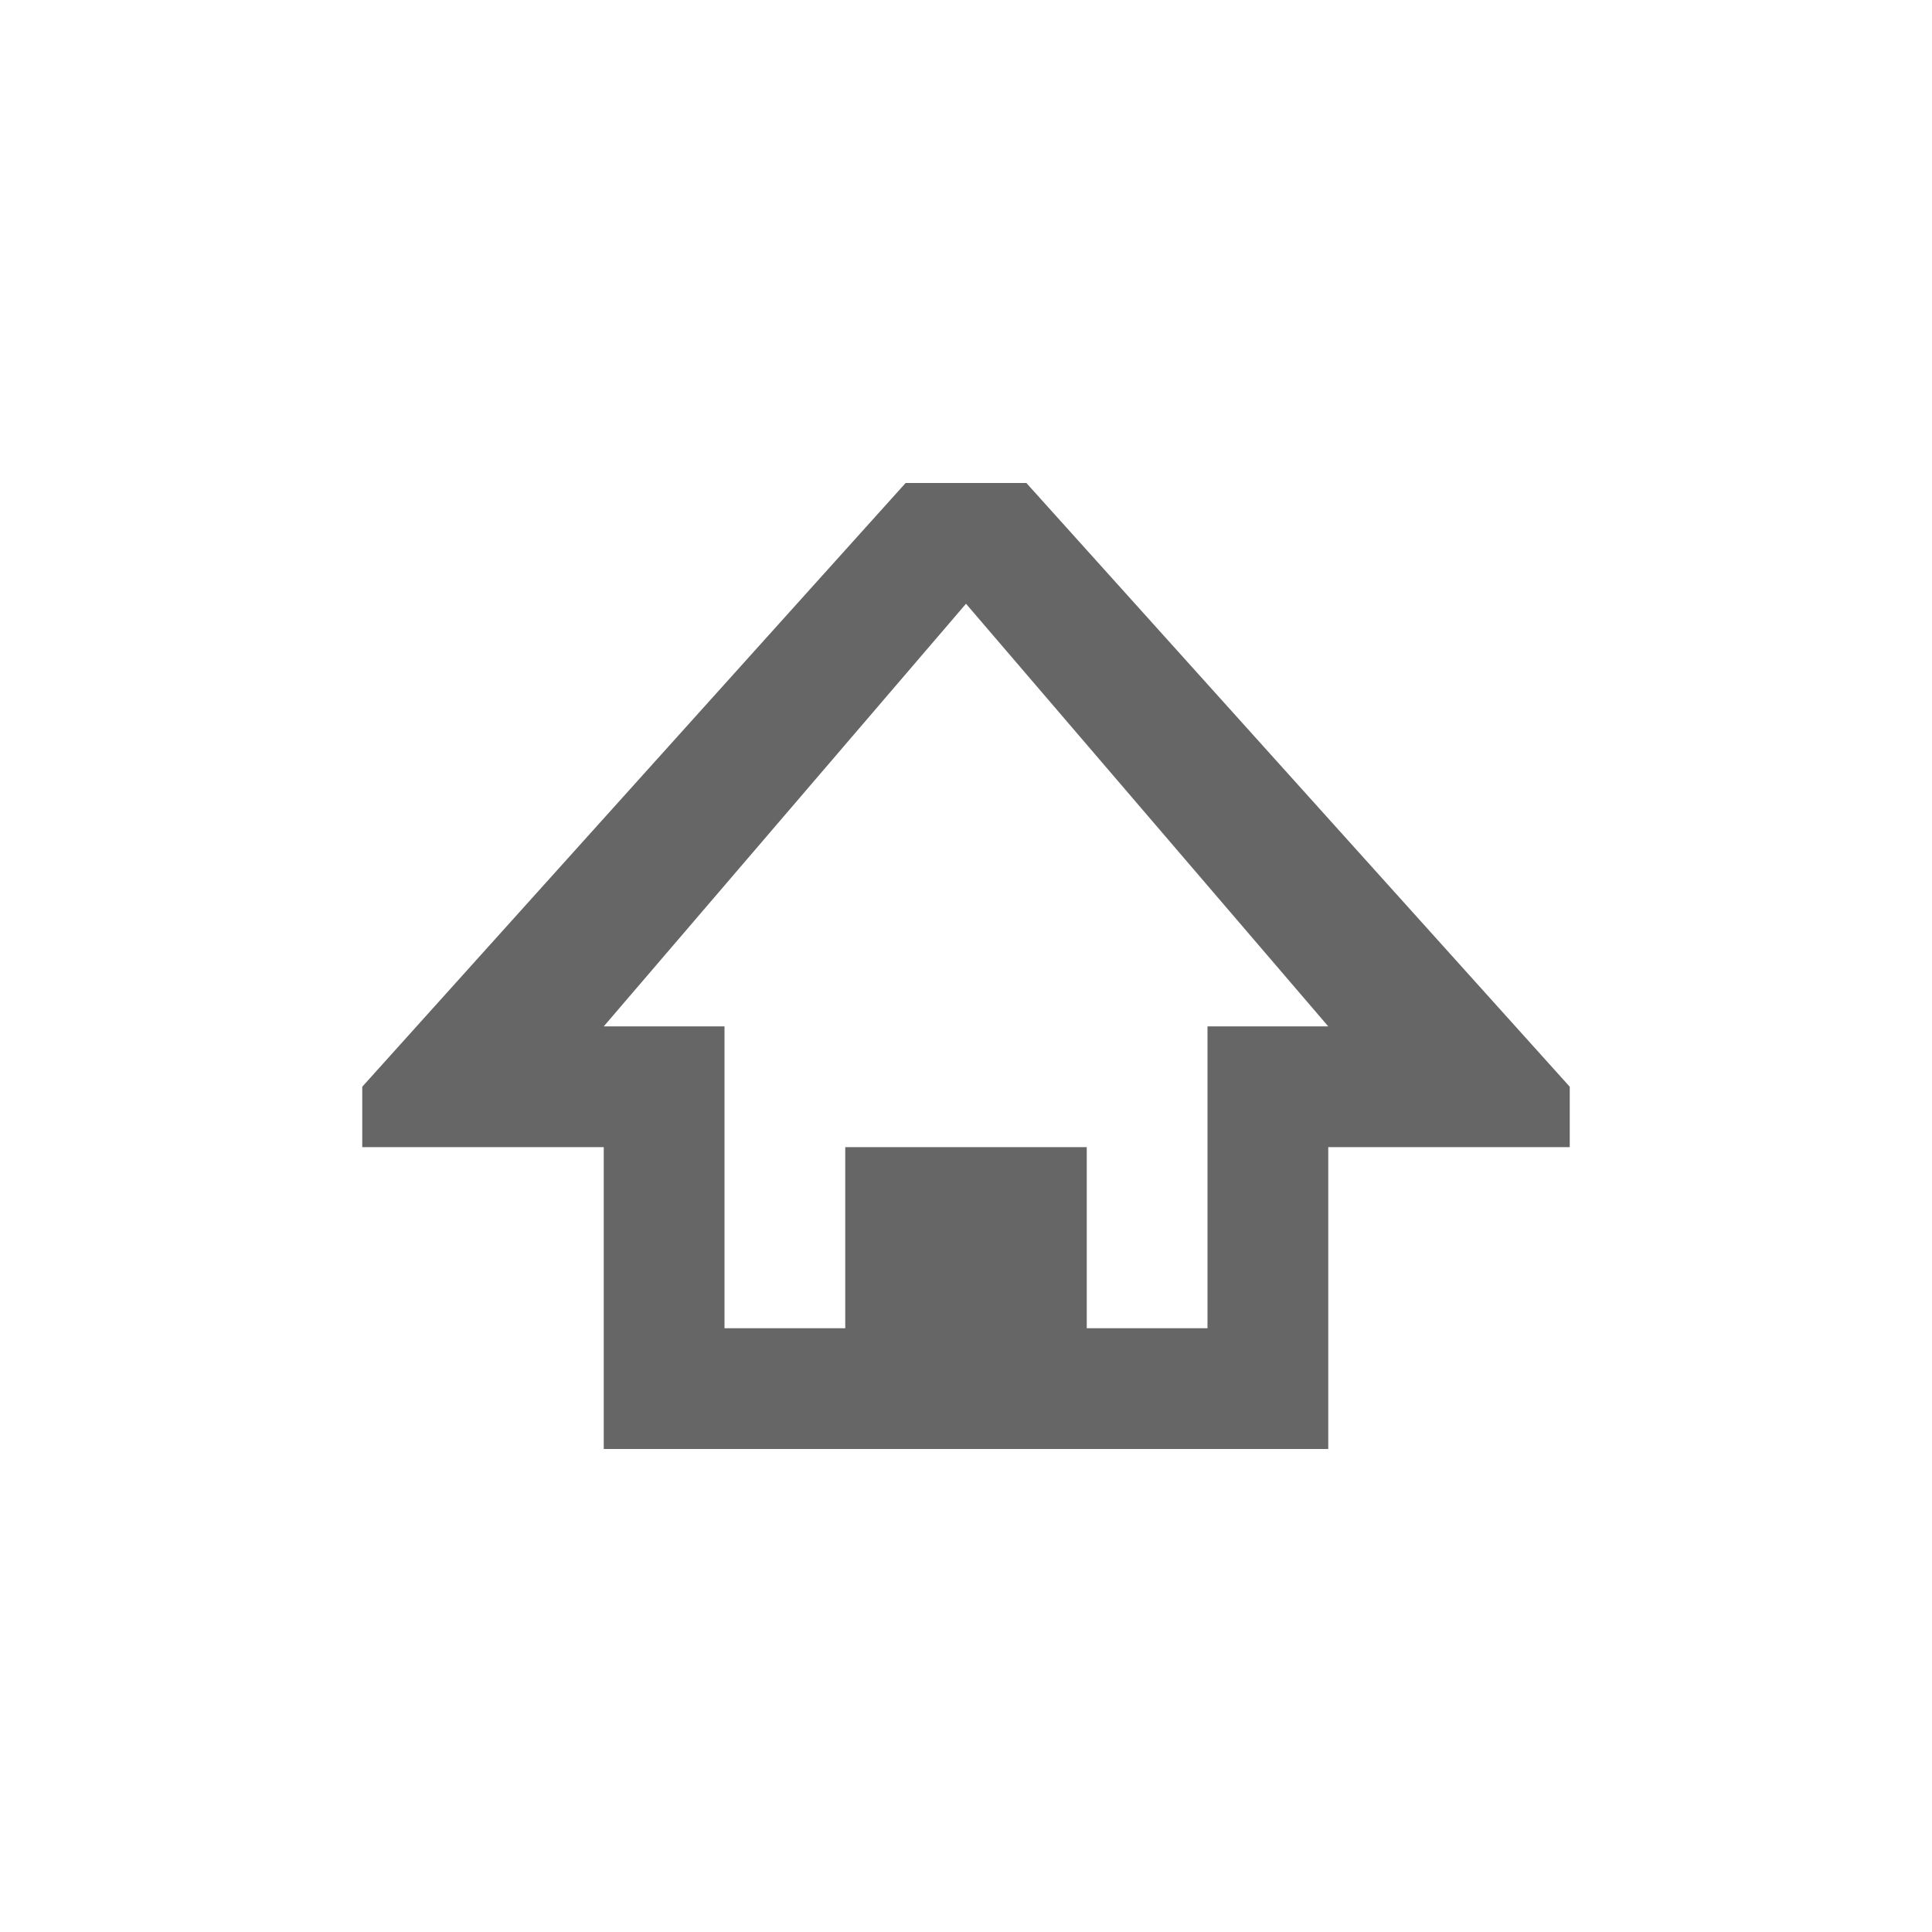
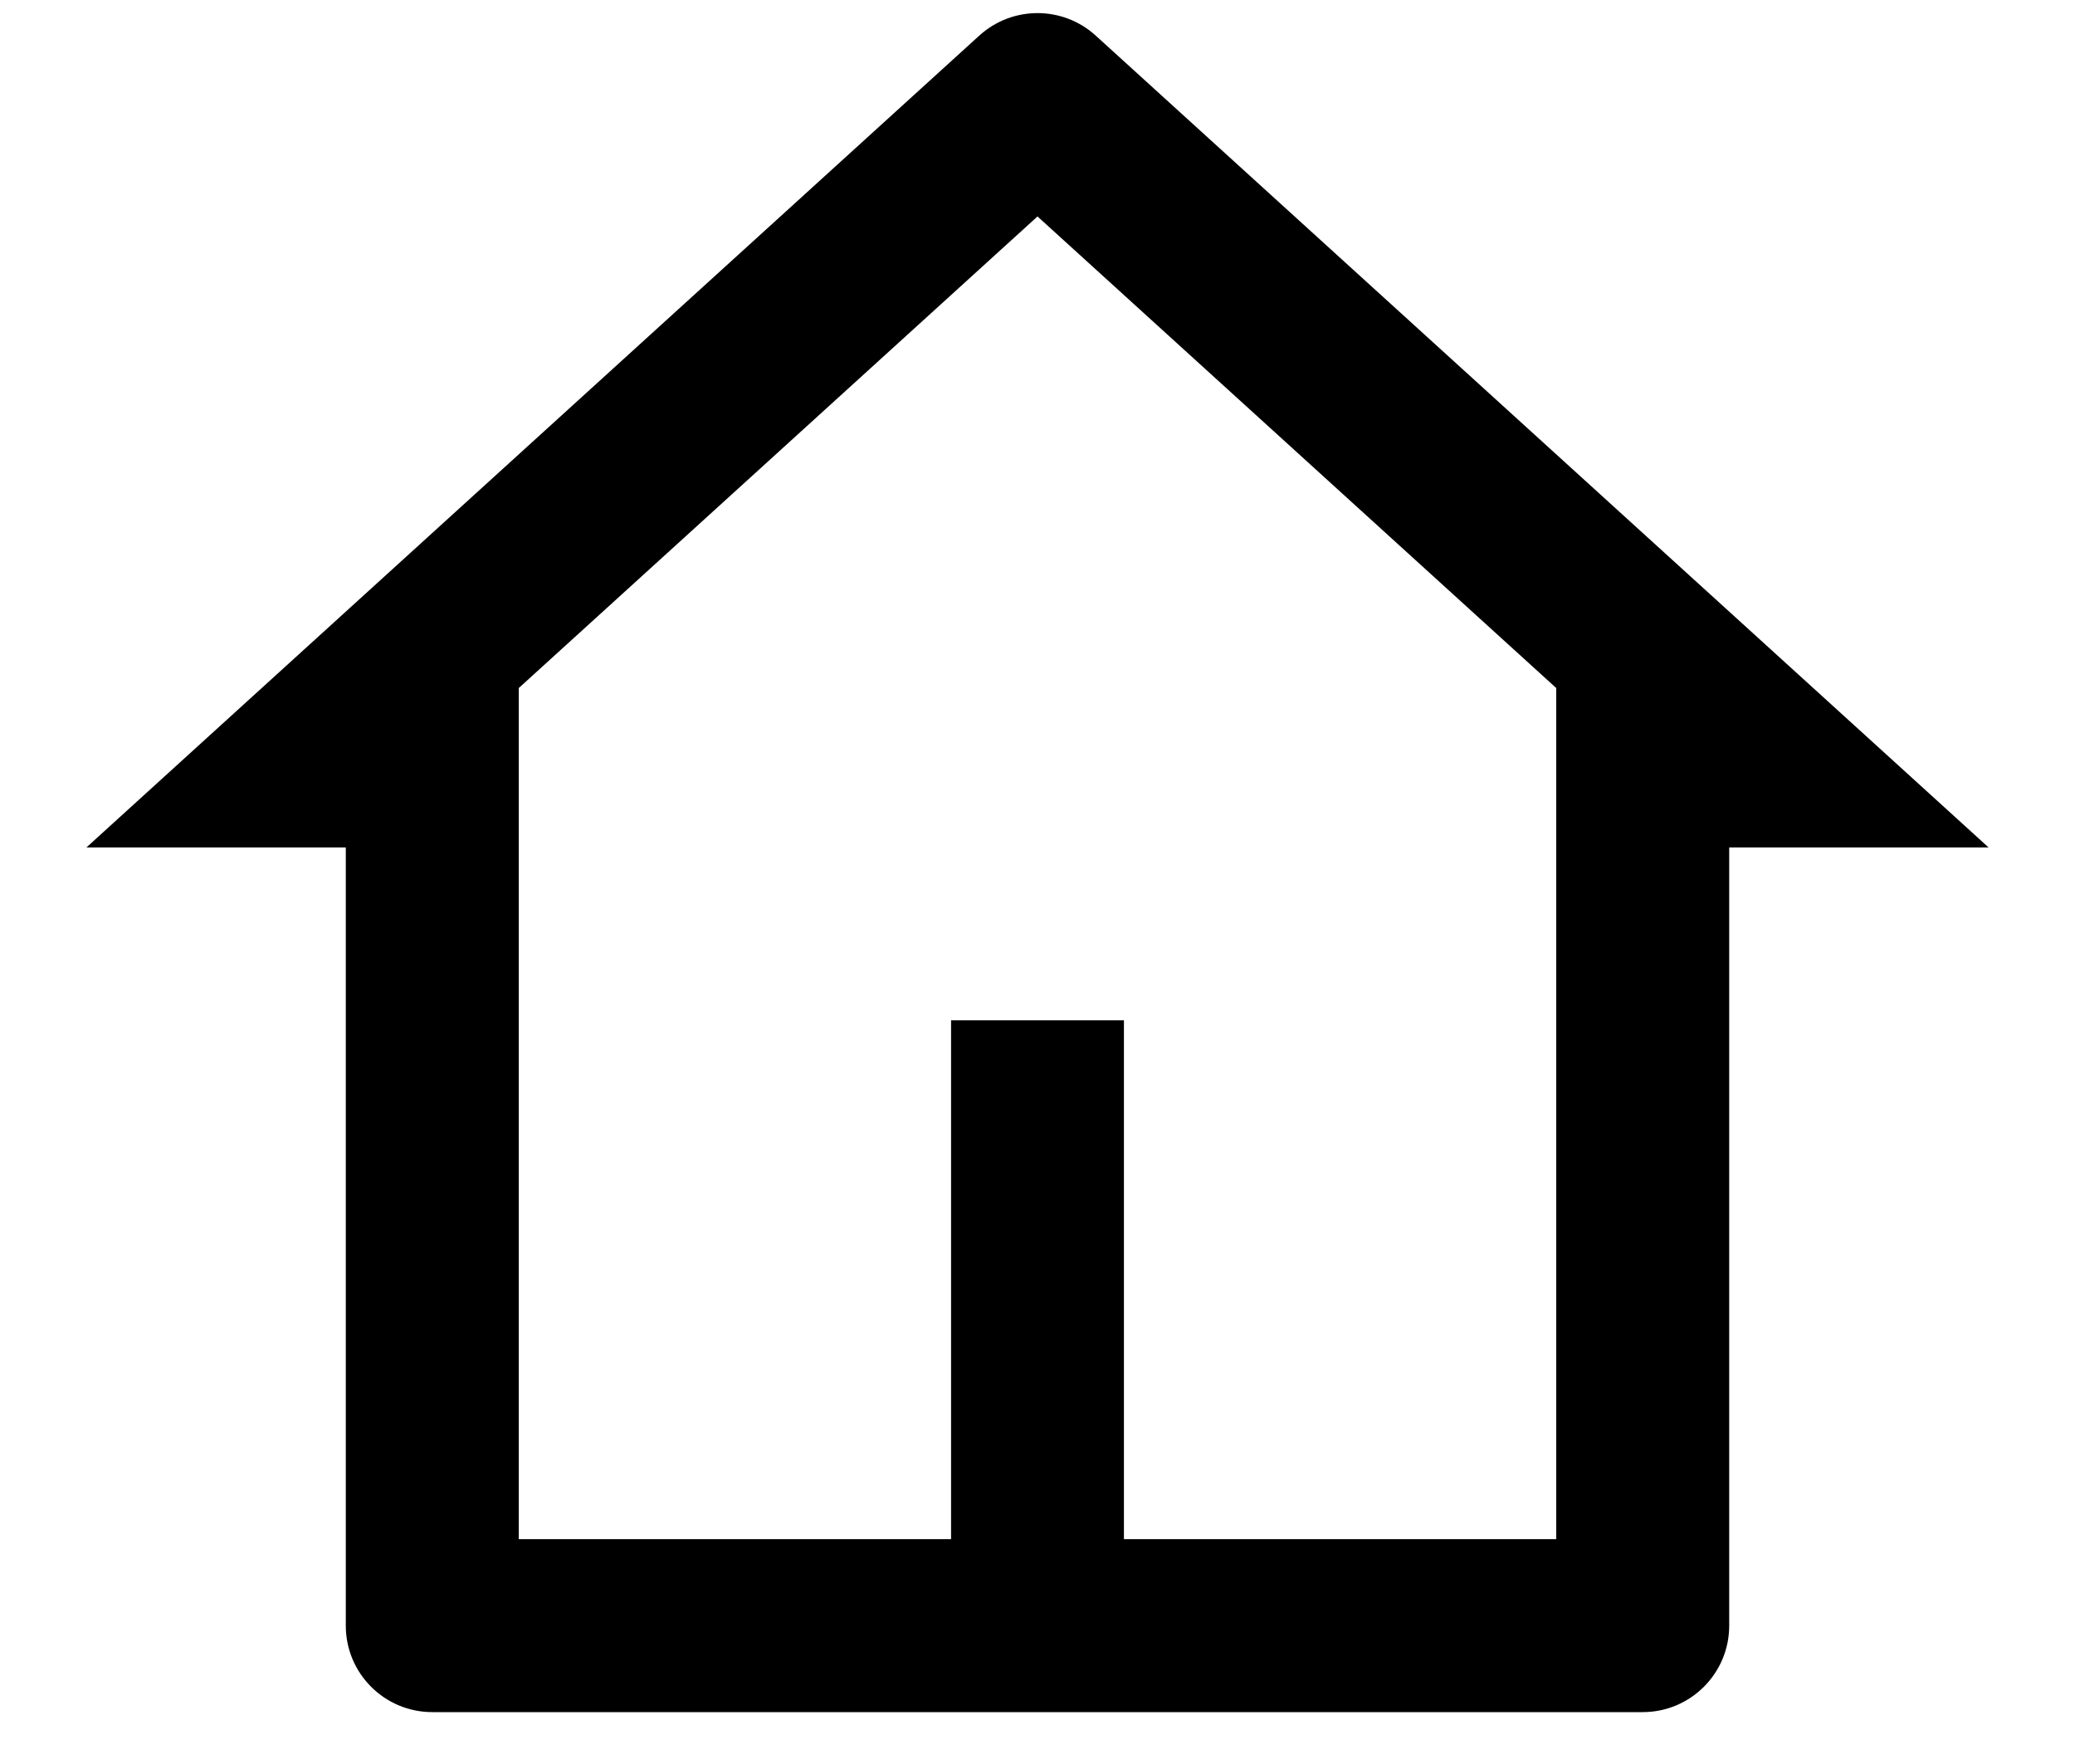
- <svg xmlns="http://www.w3.org/2000/svg" width="32" height="32" version="1.1" viewBox="0 0 32 32">
-   <g fill="#000" opacity=".6" transform="translate(6 8)">
-     <path d="m11 0h-2l-9 10v1h4v5h12v-5h4v-1zm3 9v5h-2v-3h-4v3h-2v-5h-2l6-7 6 7z" fill-rule="evenodd" />
-   </g>
+ <svg xmlns="http://www.w3.org/2000/svg" width="20" height="17" viewBox="0 0 20 17" fill="none">
+   <path d="M15.833 16.5H4.167C3.706 16.5 3.333 16.127 3.333 15.667V8.167H0.833L9.439 0.343C9.757 0.054 10.243 0.054 10.561 0.343L19.167 8.167H16.667V15.667C16.667 16.127 16.294 16.5 15.833 16.5ZM10.833 14.833H15V6.631L10 2.086L5 6.631V14.833H9.167V9.833H10.833V14.833Z" fill="black" />
</svg>
